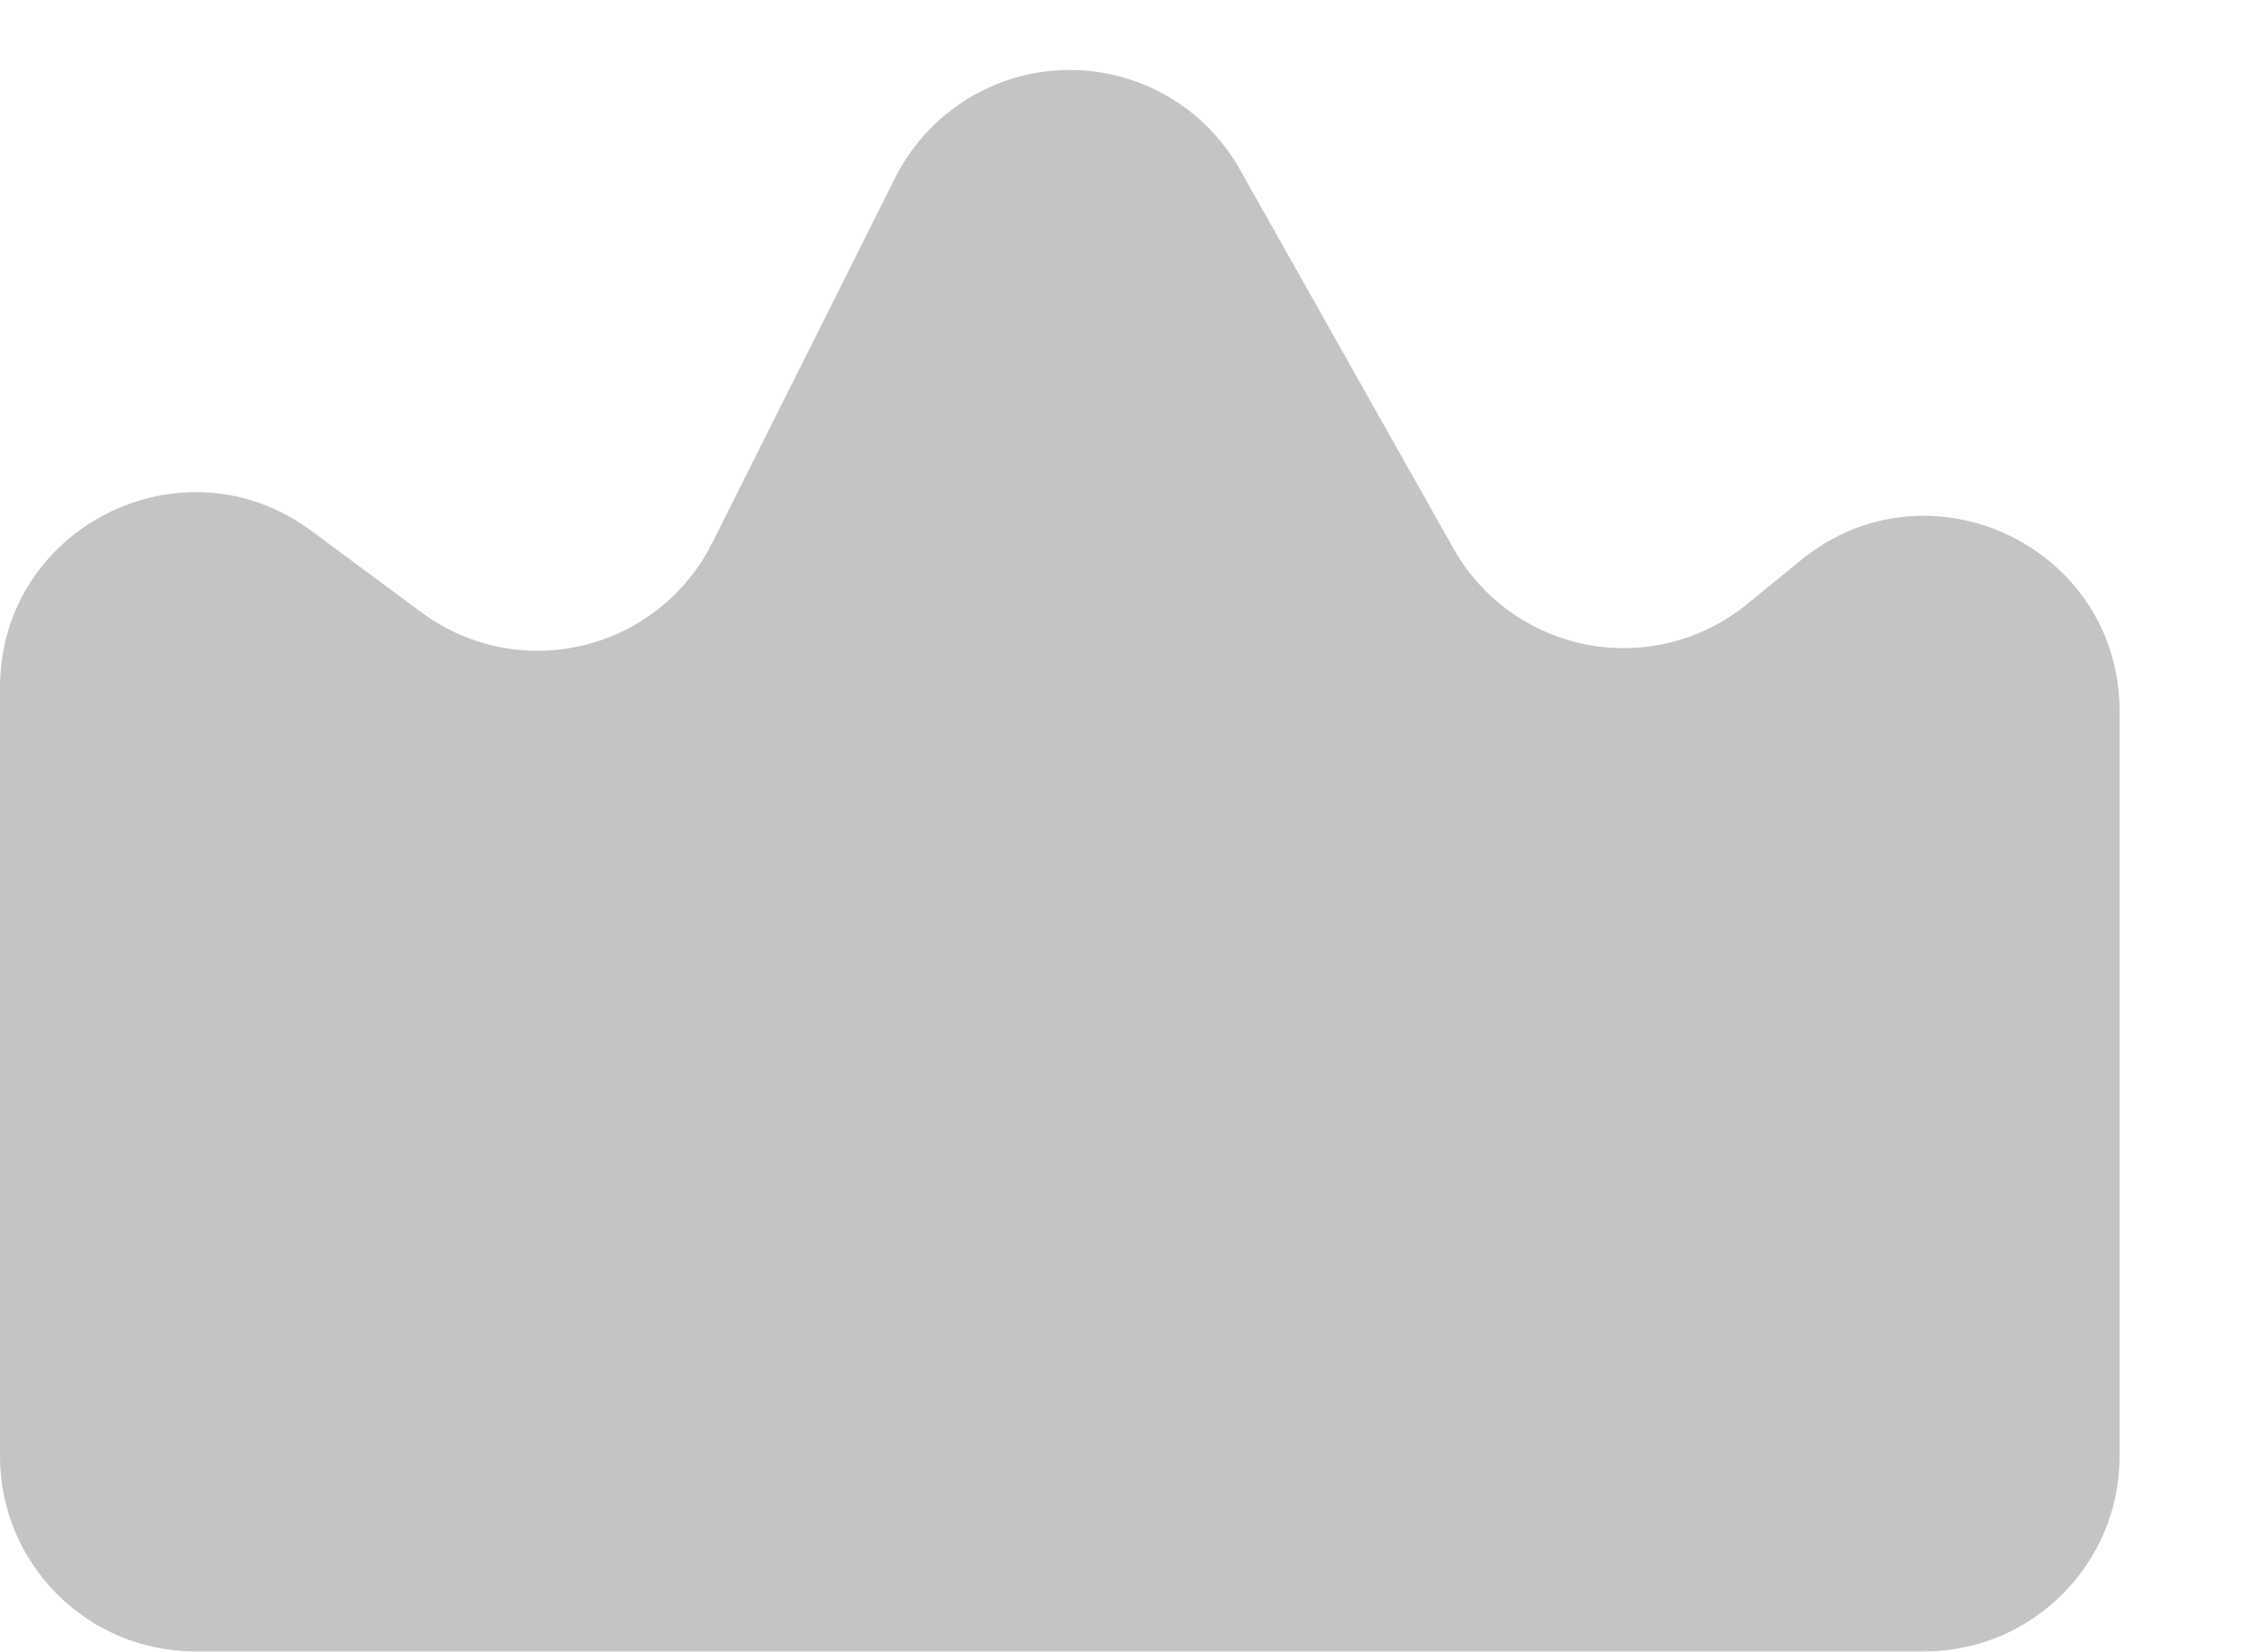
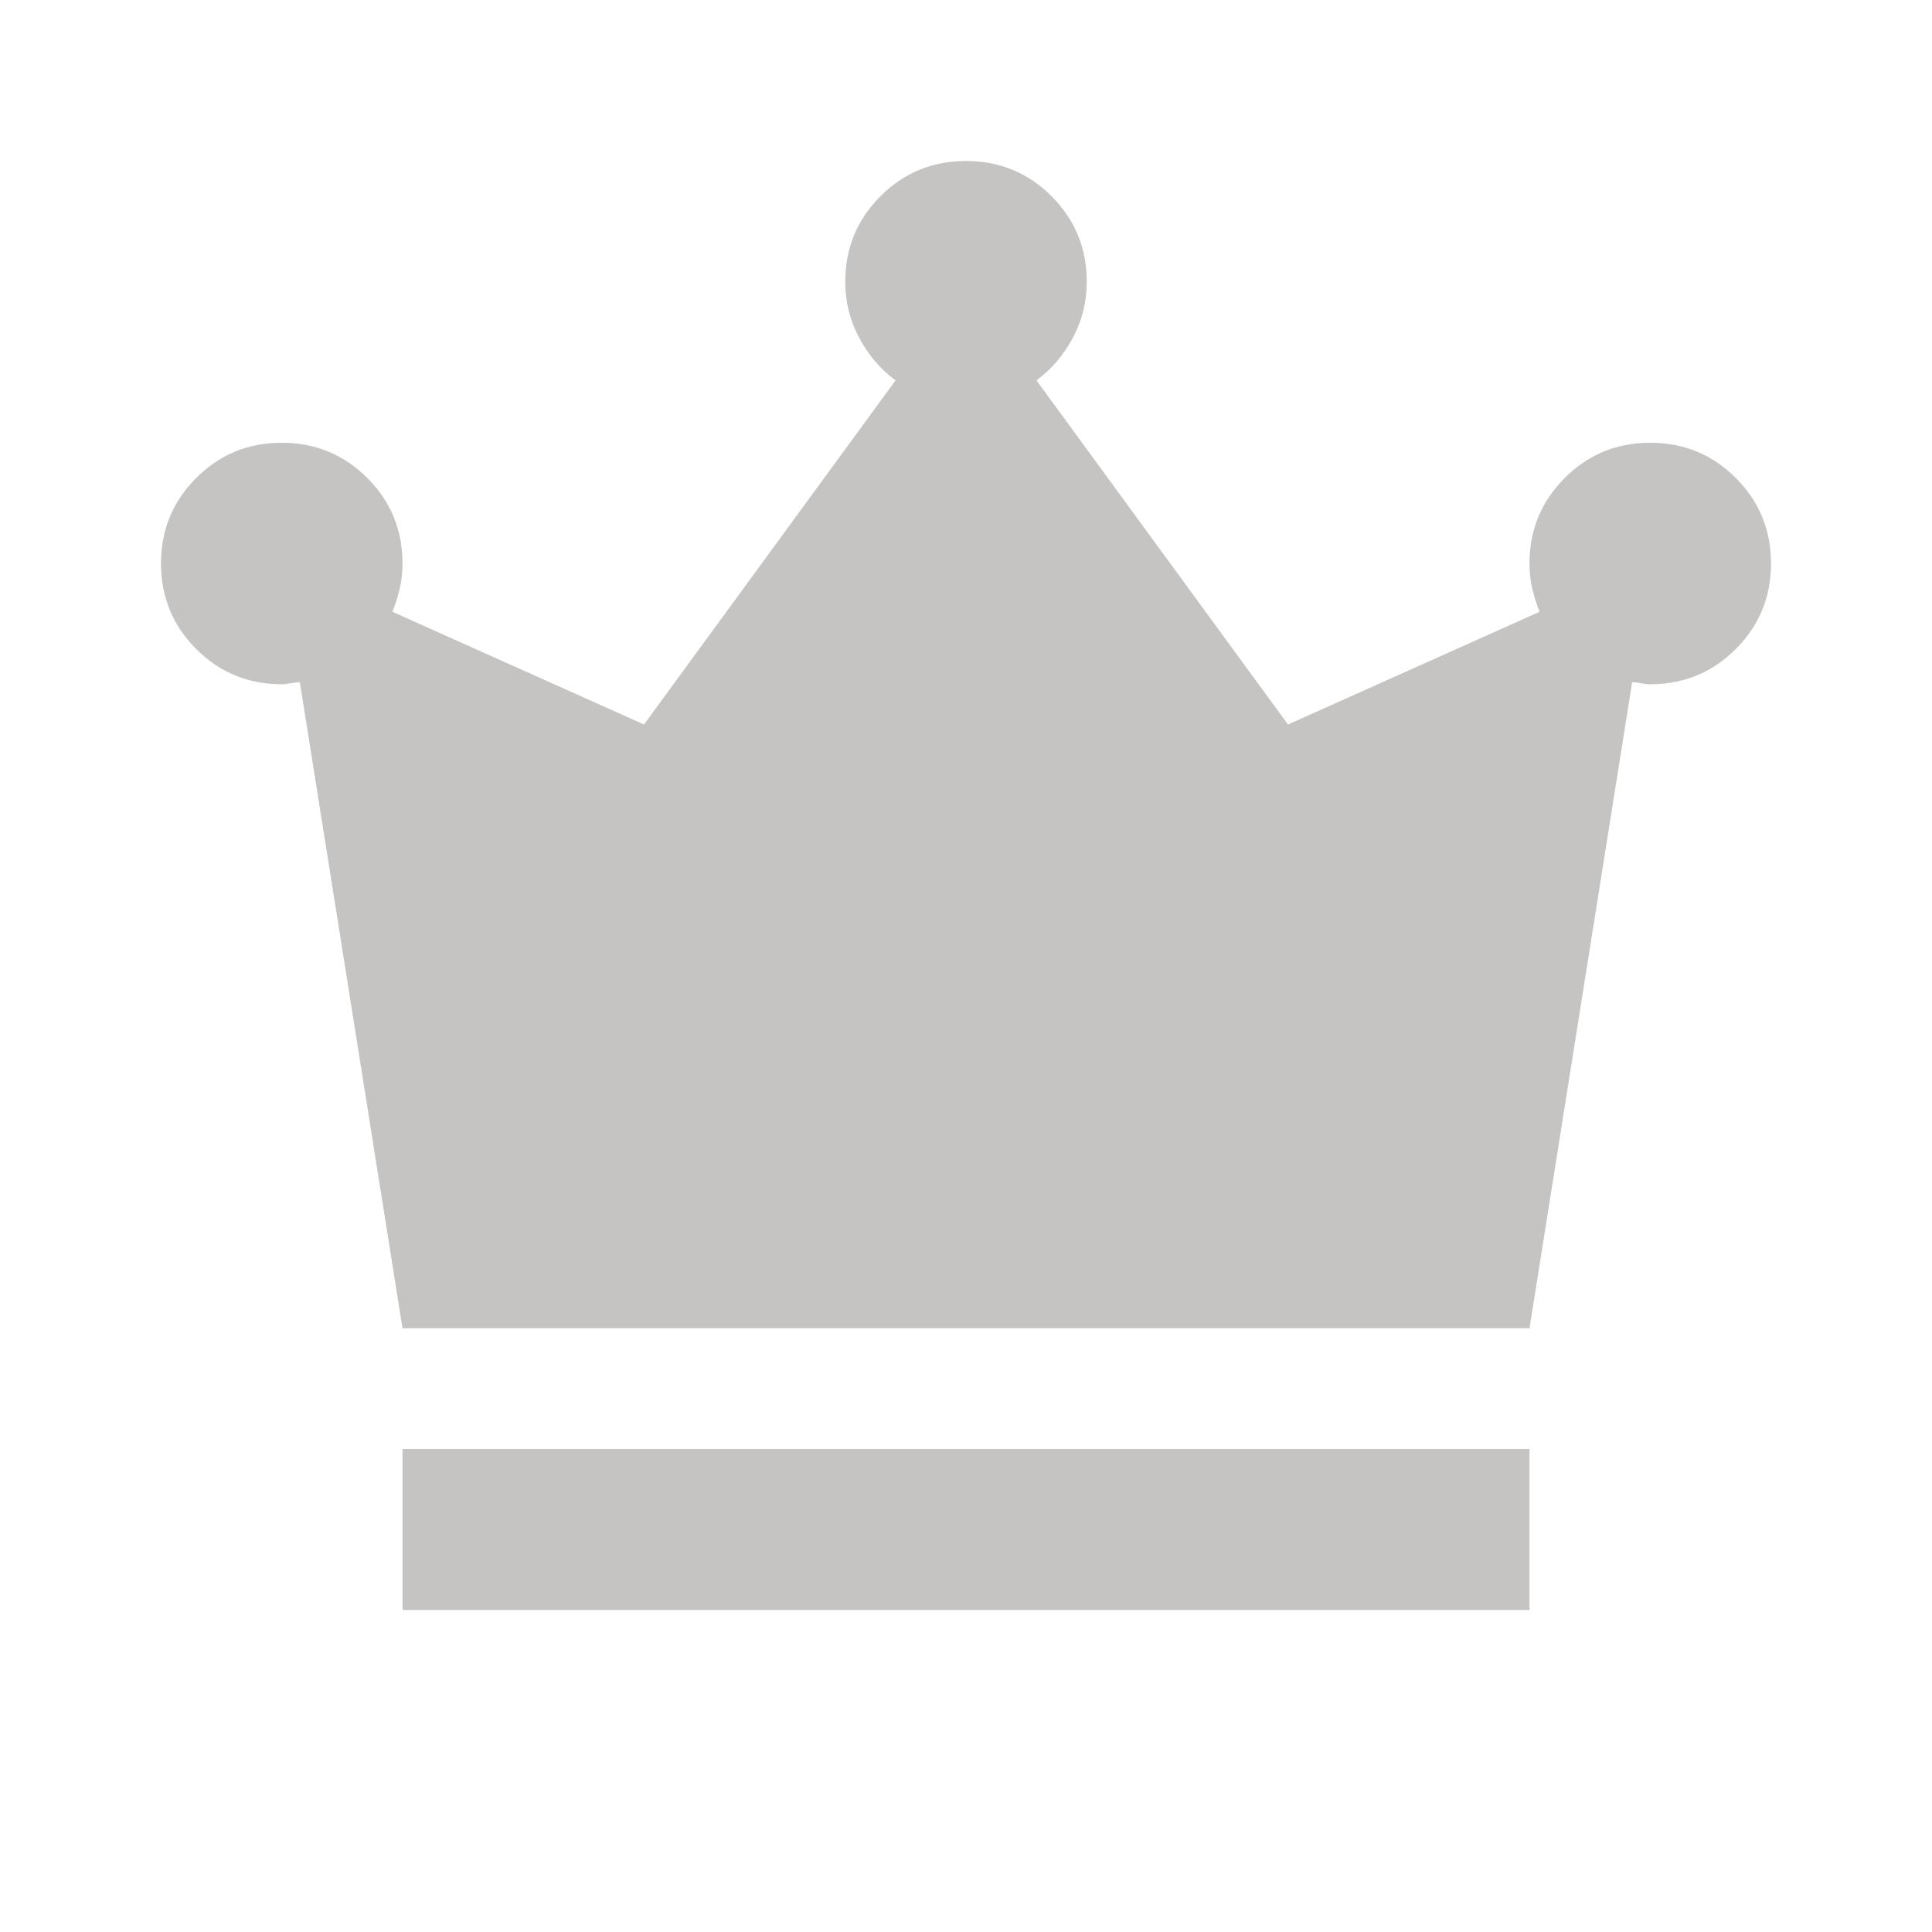
- <svg xmlns="http://www.w3.org/2000/svg" width="15" height="11" fill="none">
-   <path fill="#c5c4c3" d="M0 4.58c0-1.067 1.216-1.68 2.074-1.044l.733.543a1.3 1.3 0 0 0 1.936-.461l1.22-2.434a1.3 1.3 0 0 1 2.295-.056l1.424 2.527a1.3 1.3 0 0 0 1.954.37l.36-.294c.85-.693 2.122-.089 2.122 1.007V9.7a1.3 1.3 0 0 1-1.3 1.3H1.3A1.3 1.3 0 0 1 0 9.7z" />
+ <svg xmlns="http://www.w3.org/2000/svg" height="24px" viewBox="0 -960 960 960" width="24px" fill="#c5c4c3">
+   <path d="M200-160v-80h560v80H200Zm0-140-51-321q-2 0-4.5.5t-4.5.5q-25 0-42.5-17.5T80-680q0-25 17.5-42.5T140-740q25 0 42.5 17.5T200-680q0 7-1.5 13t-3.5 11l125 56 125-171q-11-8-18-21t-7-28q0-25 17.5-42.5T480-880q25 0 42.5 17.5T540-820q0 15-7 28t-18 21l125 171 125-56q-2-5-3.5-11t-1.5-13q0-25 17.5-42.5T820-740q25 0 42.5 17.5T880-680q0 25-17.5 42.5T820-620q-2 0-4.5-.5t-4.5-.5l-51 321H200Z" />
</svg>
